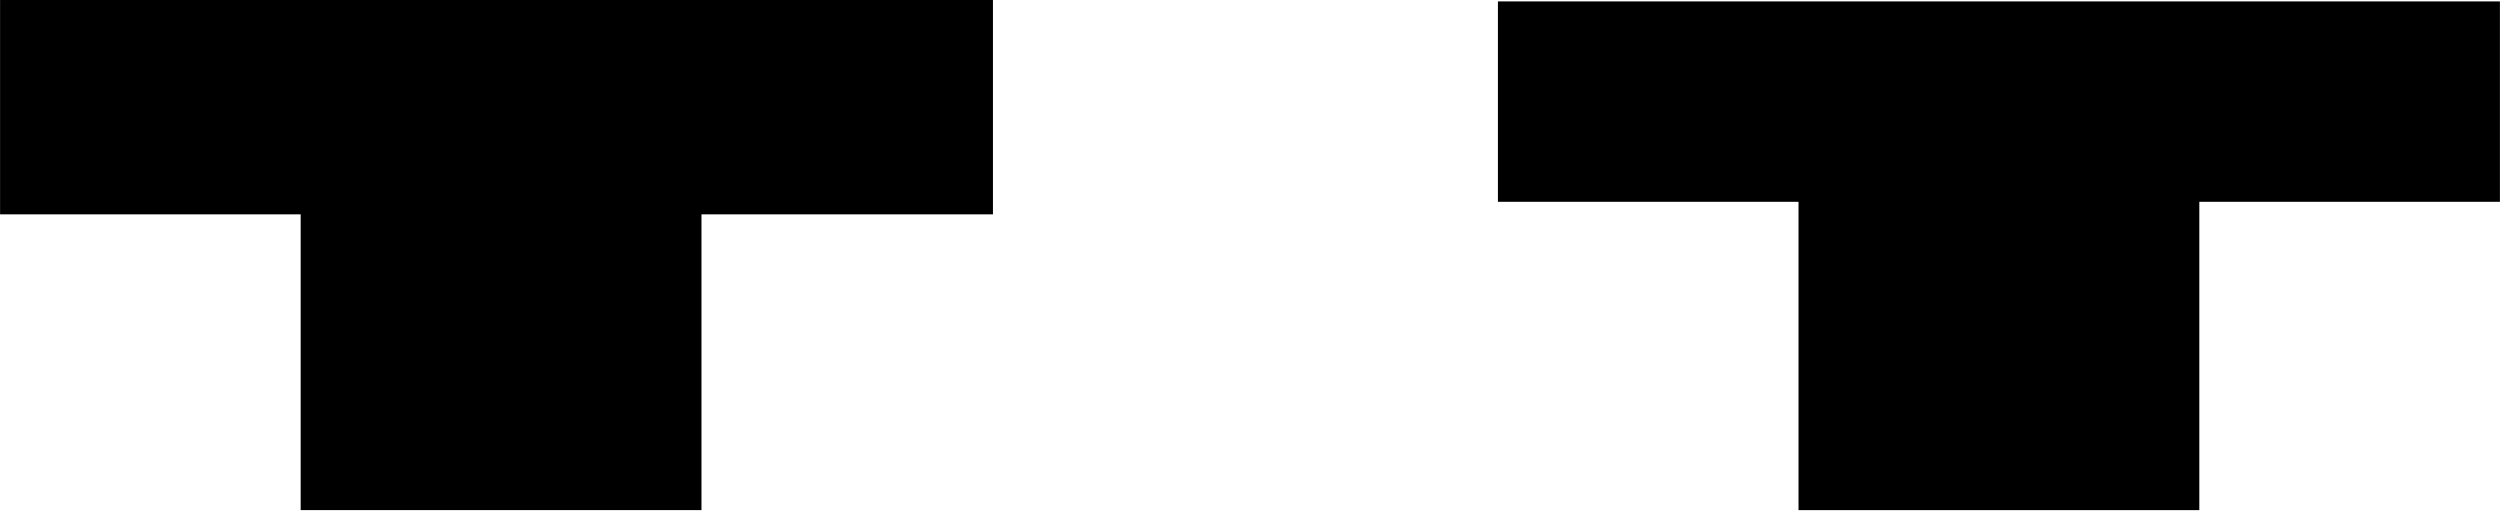
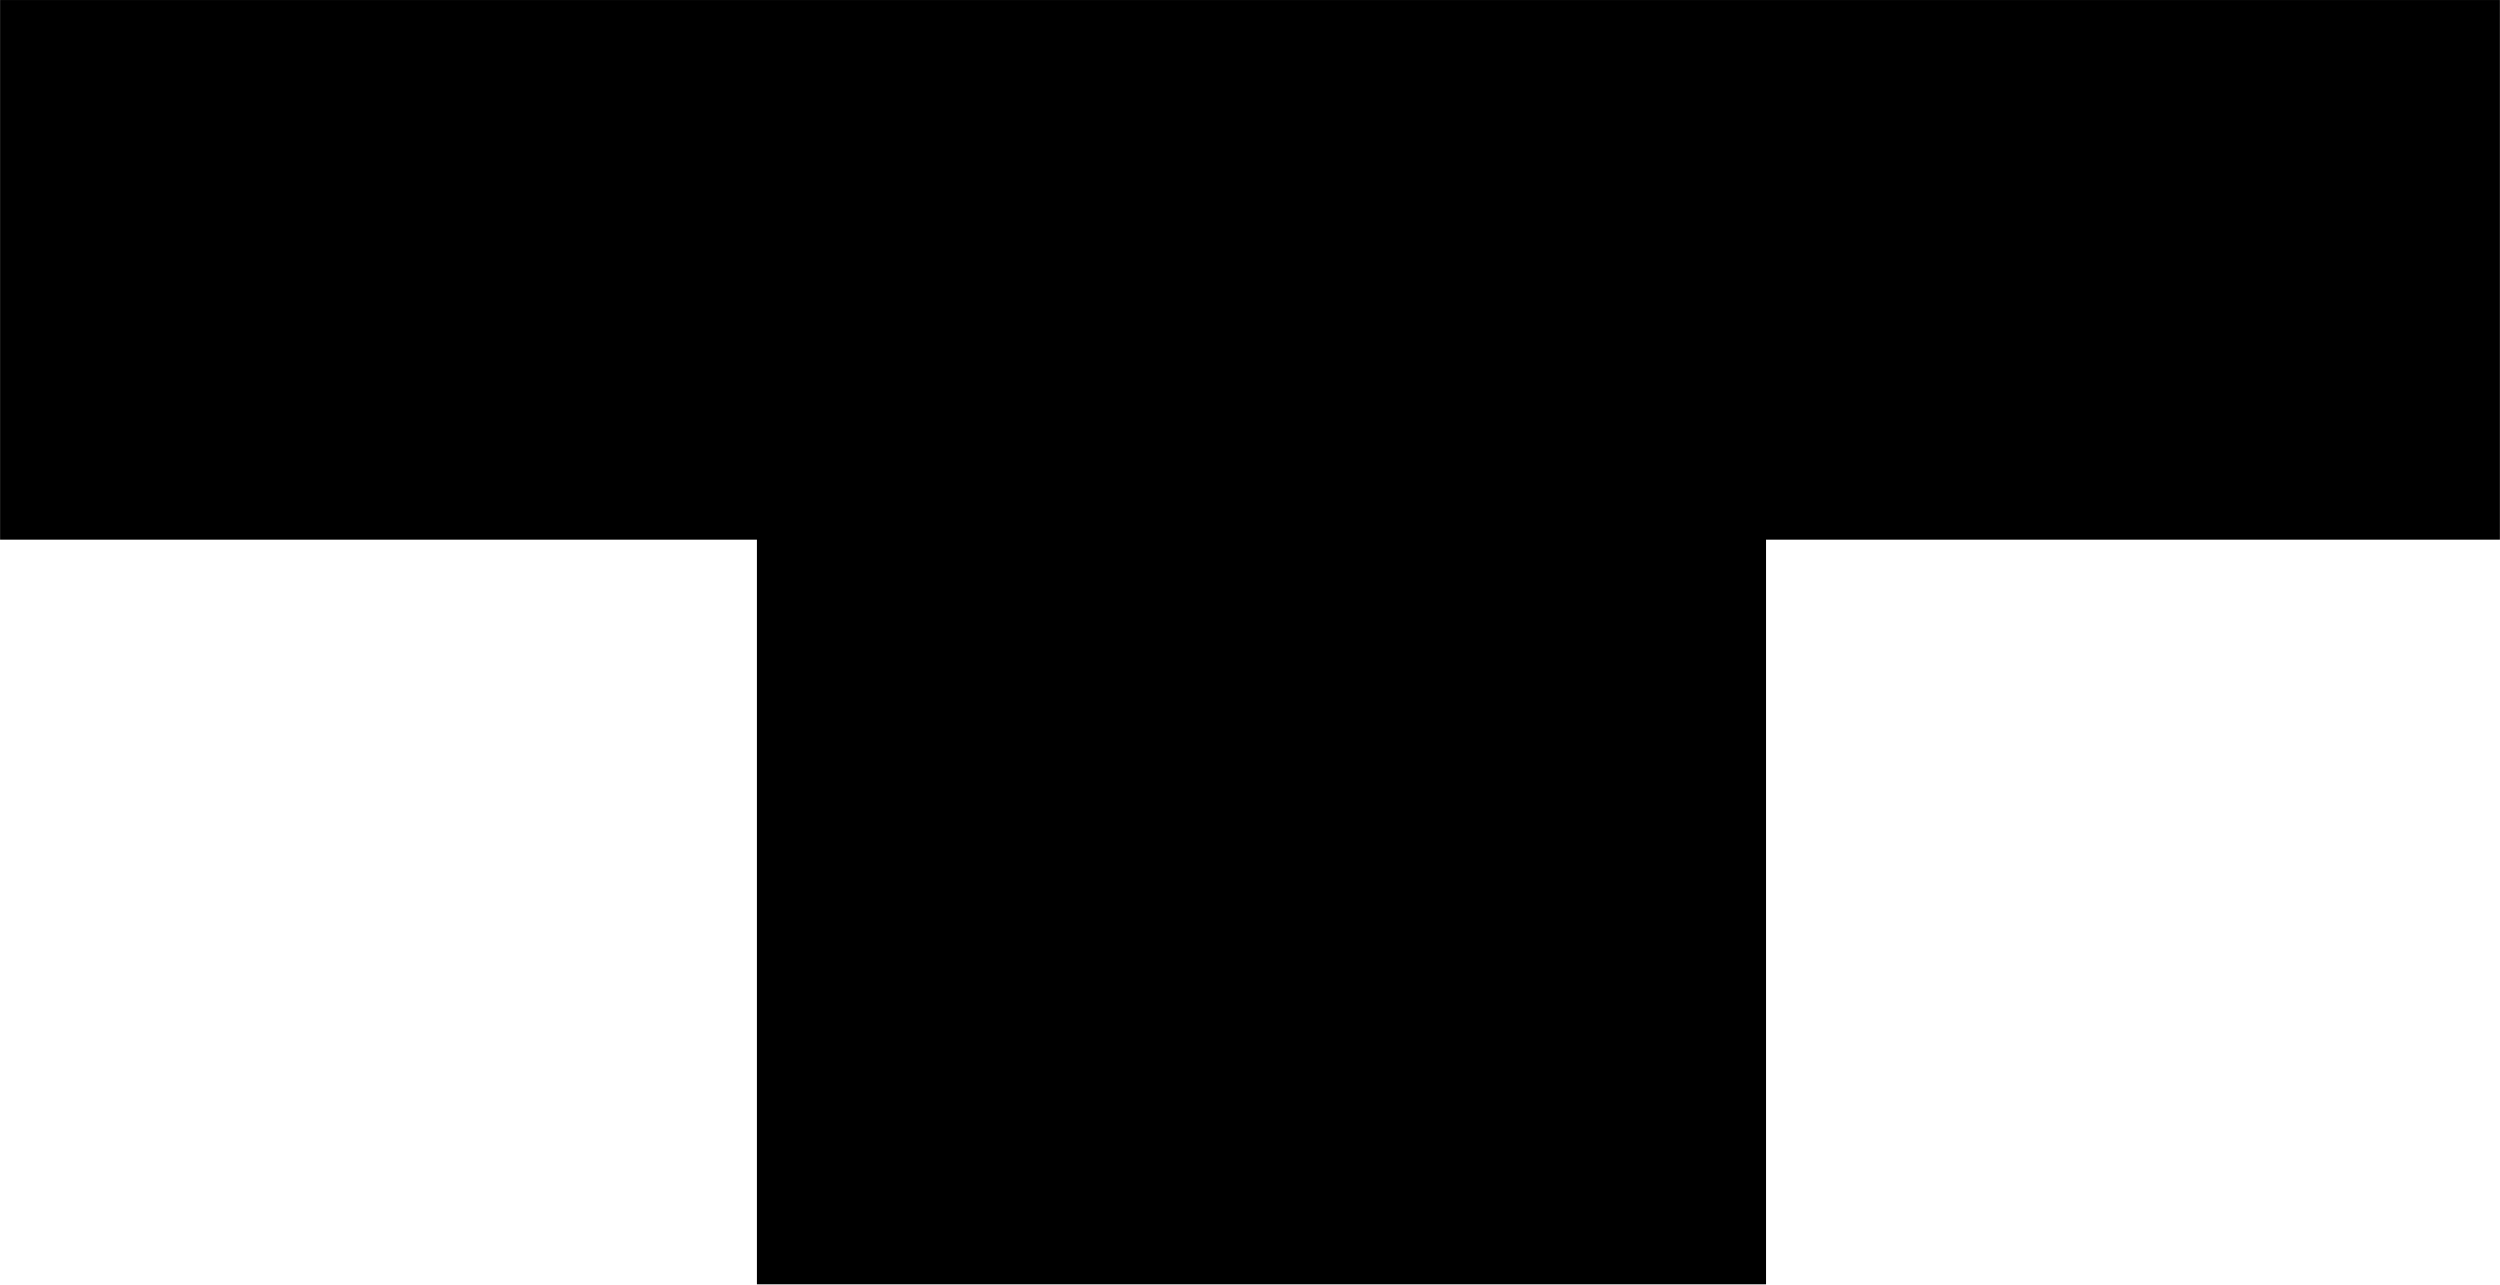
- <svg xmlns="http://www.w3.org/2000/svg" width="30.155mm" height="6.153mm" viewBox="0 0 106.847 21.803" id="svg8346" version="1.1">
+ <svg xmlns="http://www.w3.org/2000/svg" width="11.977mm" height="6.153mm" viewBox="0 0 42.437 21.803" id="svg8346" version="1.1">
  <defs id="defs8348" />
  <g id="layer1" transform="translate(-375.2982,-381.7136)">
    <rect style="opacity:1;fill:#000000;fill-opacity:1;stroke:none;stroke-width:0.971;stroke-linecap:round;stroke-linejoin:round;stroke-miterlimit:4;stroke-dasharray:none;stroke-opacity:1" id="rect7272-7-1-7" width="42.437" height="9.161" x="375.298" y="381.714" />
    <rect style="opacity:1;fill:#000000;fill-opacity:1;stroke:none;stroke-width:0.971;stroke-linecap:round;stroke-linejoin:round;stroke-miterlimit:4;stroke-dasharray:none;stroke-opacity:1" id="rect7274-5-3-1" width="17.131" height="14.056" x="388.146" y="389.46" />
-     <rect style="opacity:1;fill:#000000;fill-opacity:1;stroke:none;stroke-width:0.971;stroke-linecap:round;stroke-linejoin:round;stroke-miterlimit:4;stroke-dasharray:none;stroke-opacity:1" id="rect7272-9-2-5-3" width="42.827" height="8.565" x="439.318" y="381.774" />
-     <rect style="opacity:1;fill:#000000;fill-opacity:1;stroke:none;stroke-width:0.971;stroke-linecap:round;stroke-linejoin:round;stroke-miterlimit:4;stroke-dasharray:none;stroke-opacity:1" id="rect7274-0-9-7-8" width="17.131" height="14.496" x="452.166" y="389.021" />
  </g>
</svg>
